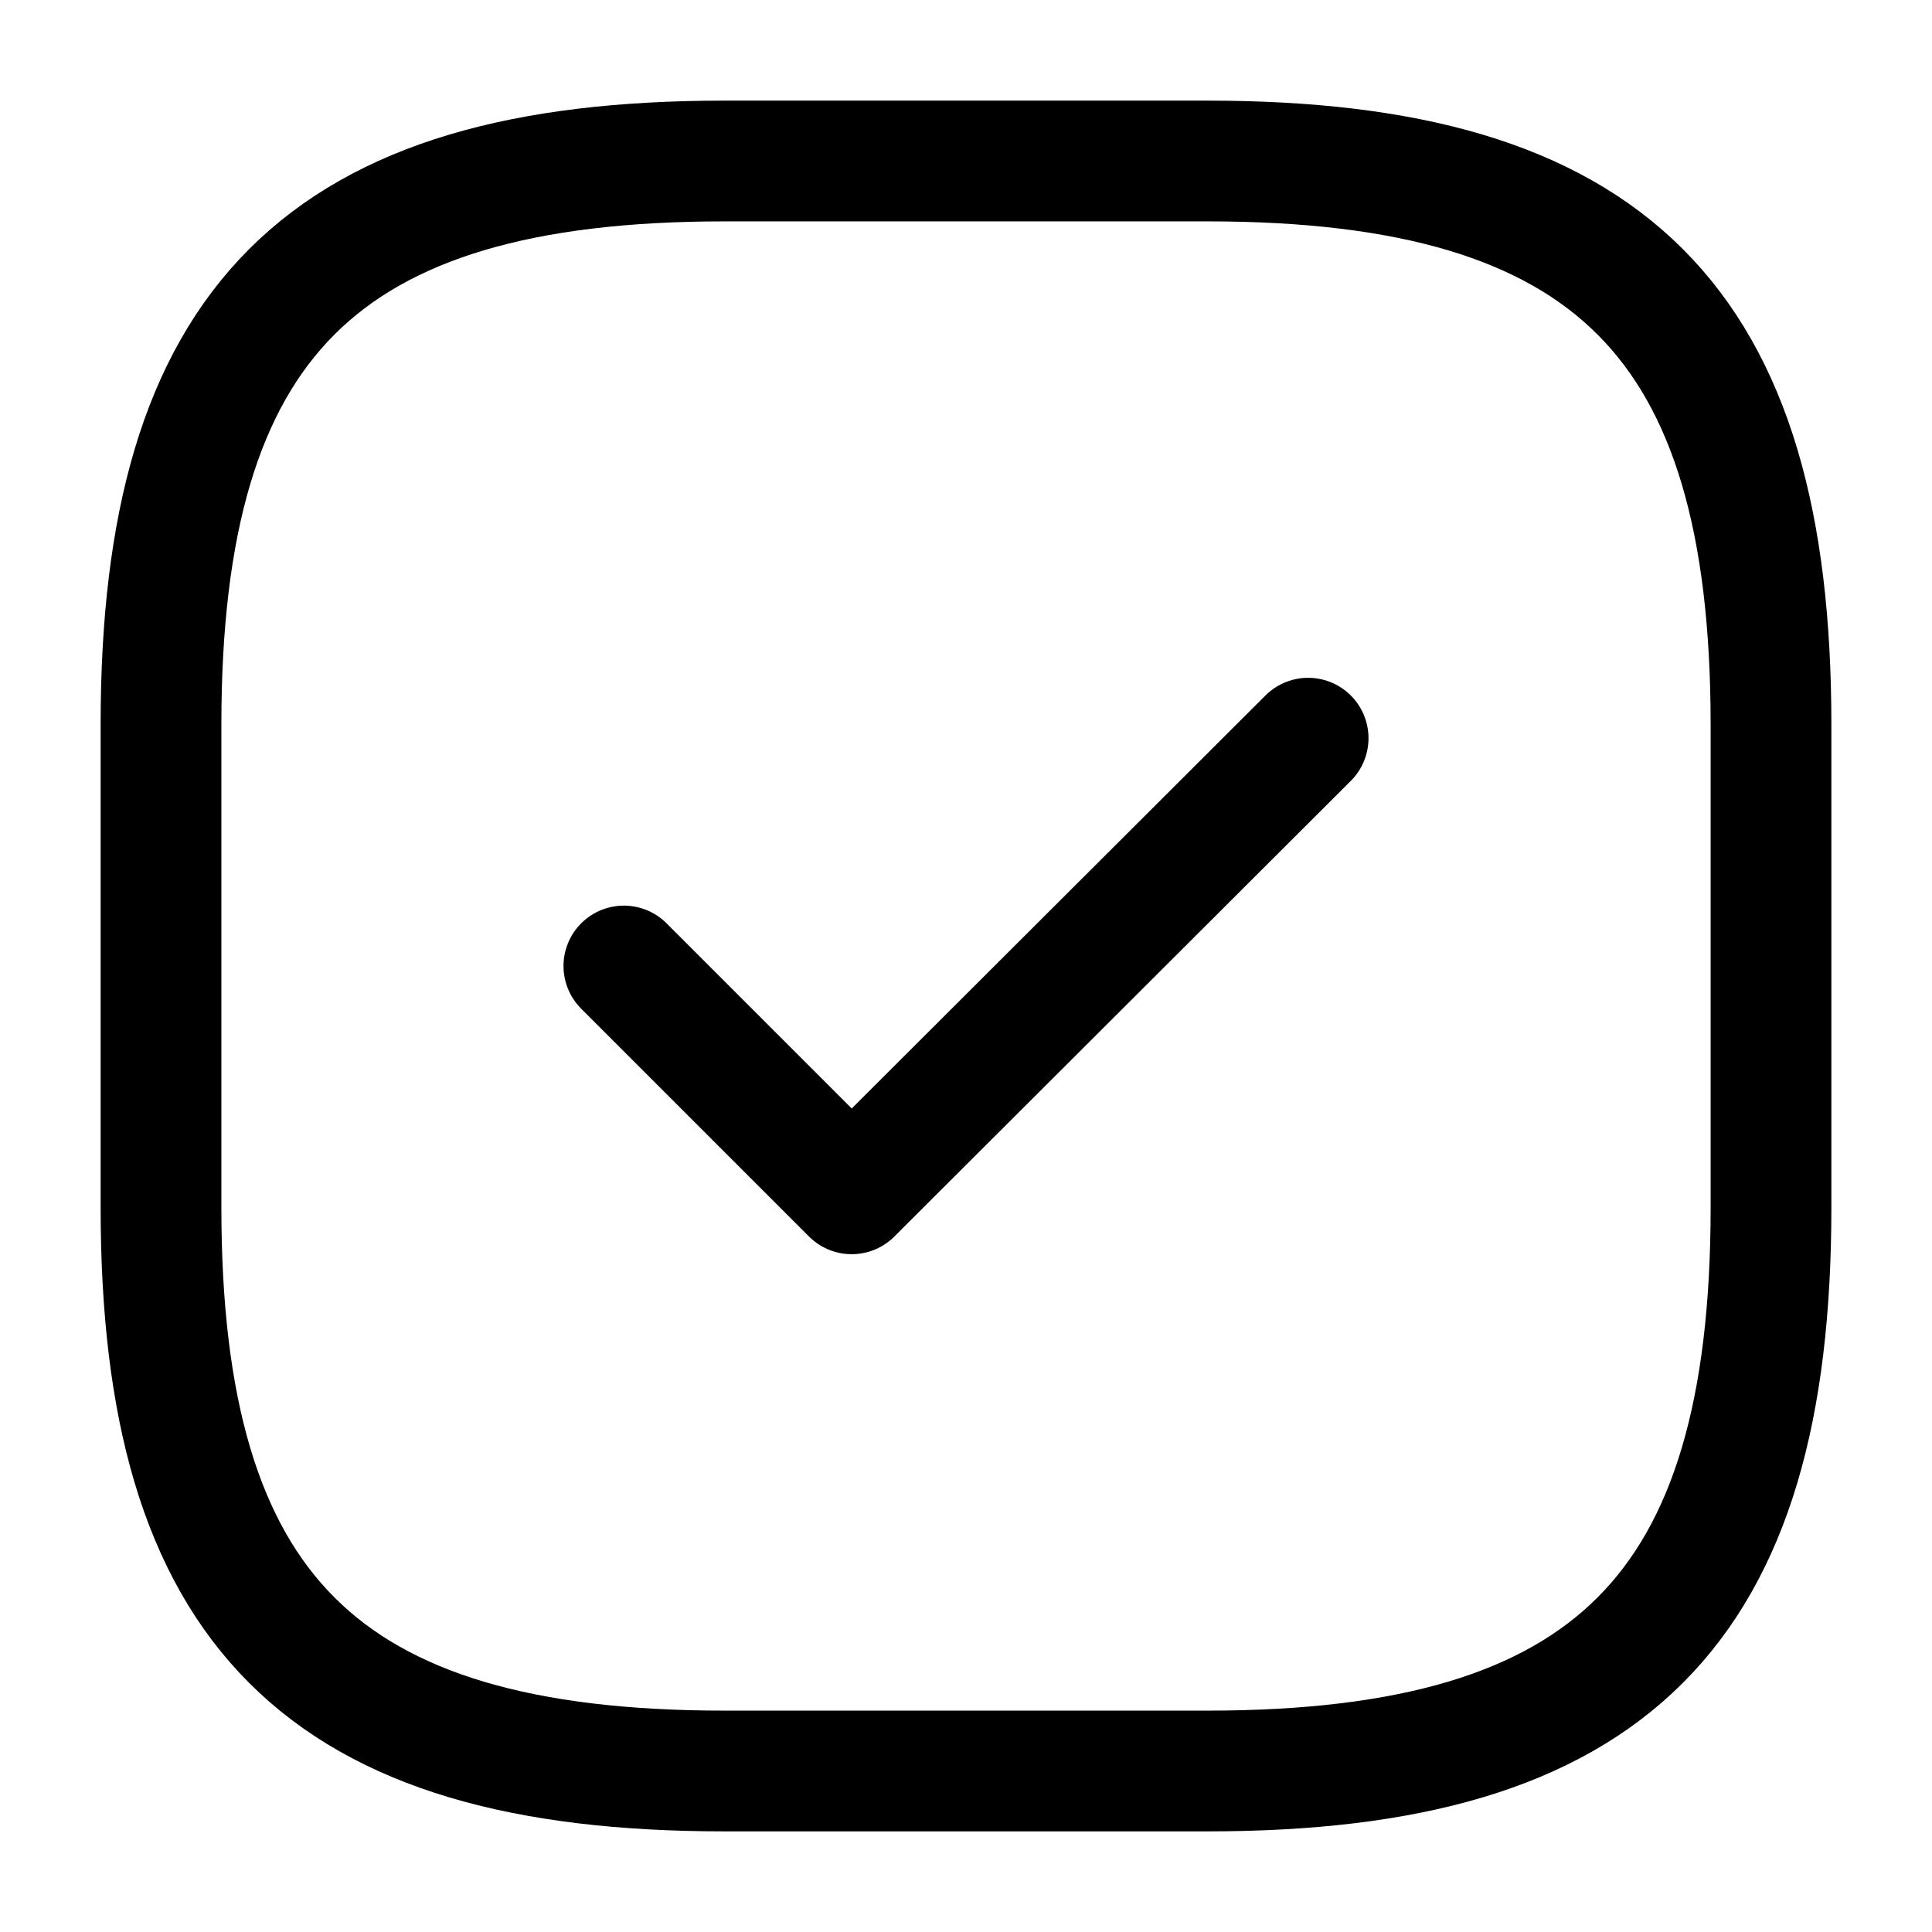
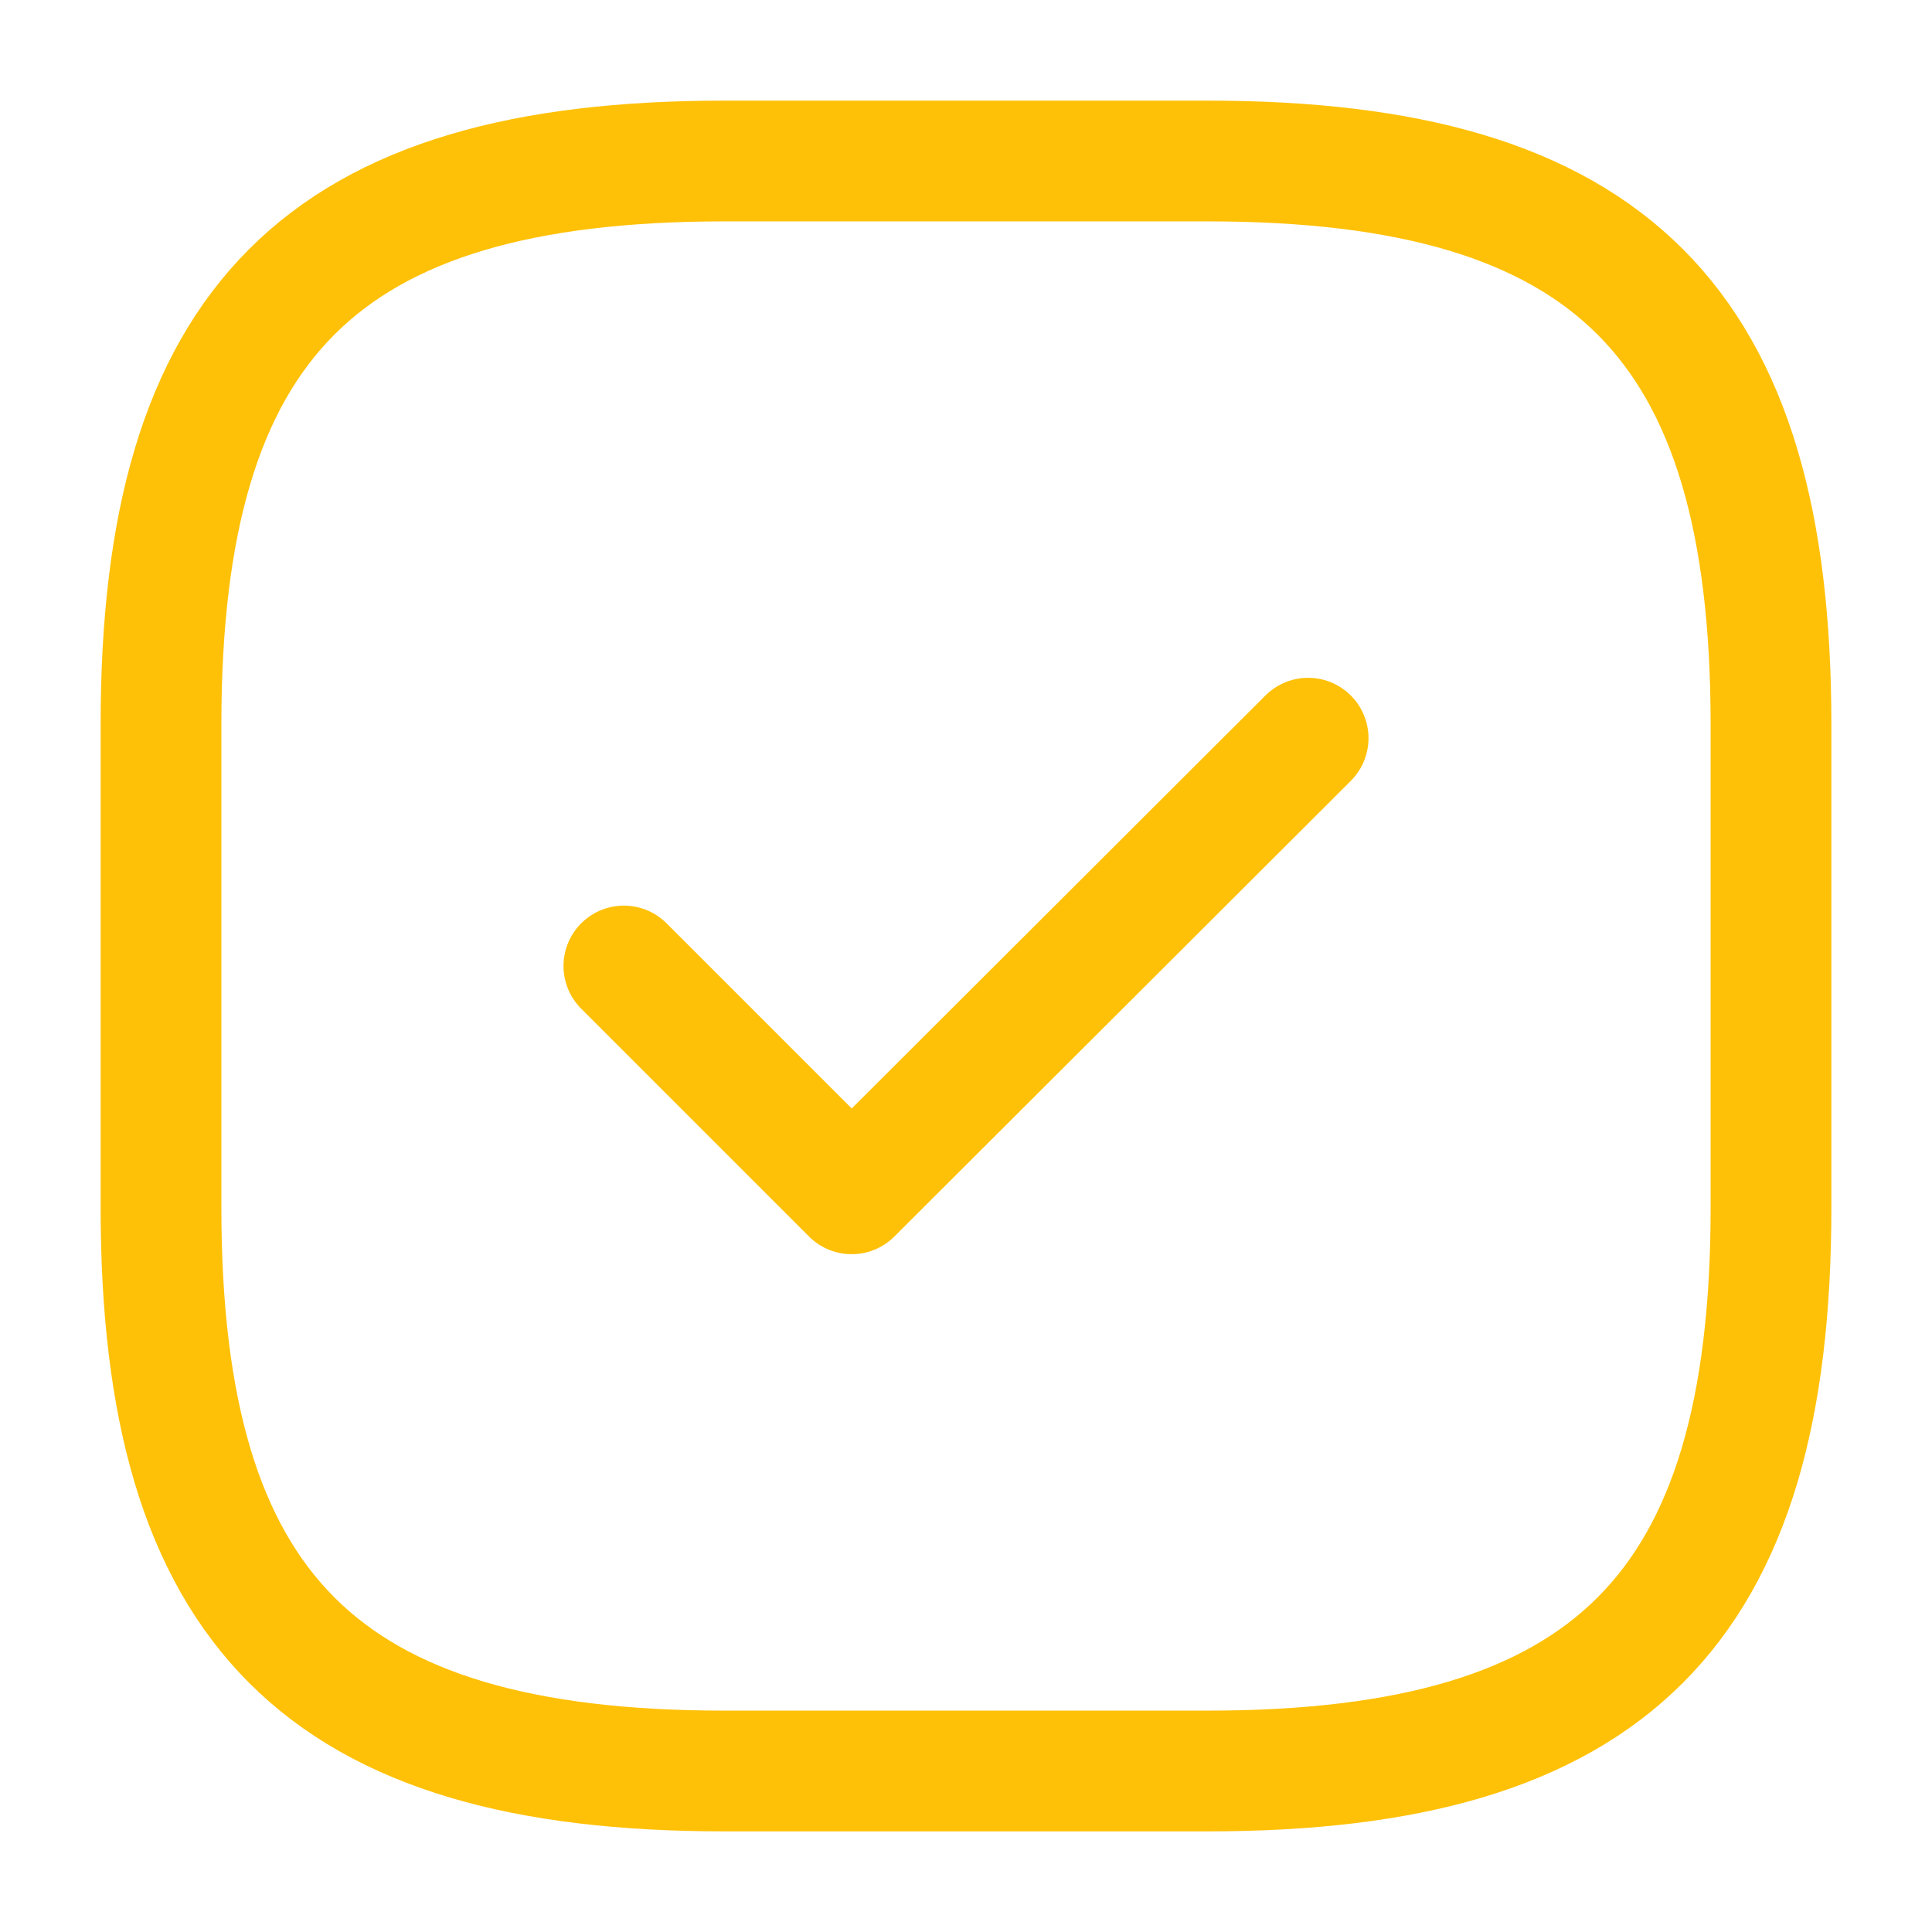
<svg xmlns="http://www.w3.org/2000/svg" width="24" height="24" viewBox="0 0 24 24" fill="none">
-   <path d="M9 22h6c5 0 7-2 7-7V9c0-5-2-7-7-7H9C4 2 2 4 2 9v6c0 5 2 7 7 7Z" stroke="#000000" stroke-width="1.5" stroke-linecap="round" stroke-linejoin="round" />
-   <path d="m7.75 12 2.83 2.83 5.67-5.66" stroke="#000000" stroke-width="1.5" stroke-linecap="round" stroke-linejoin="round" />
+   <path d="M9 22h6c5 0 7-2 7-7V9c0-5-2-7-7-7H9C4 2 2 4 2 9v6c0 5 2 7 7 7Z" stroke="#FFC107" stroke-width="1.5" stroke-linecap="round" stroke-linejoin="round" />
+   <path d="m7.75 12 2.83 2.83 5.67-5.66" stroke="#FFC107" stroke-width="1.5" stroke-linecap="round" stroke-linejoin="round" />
</svg>
